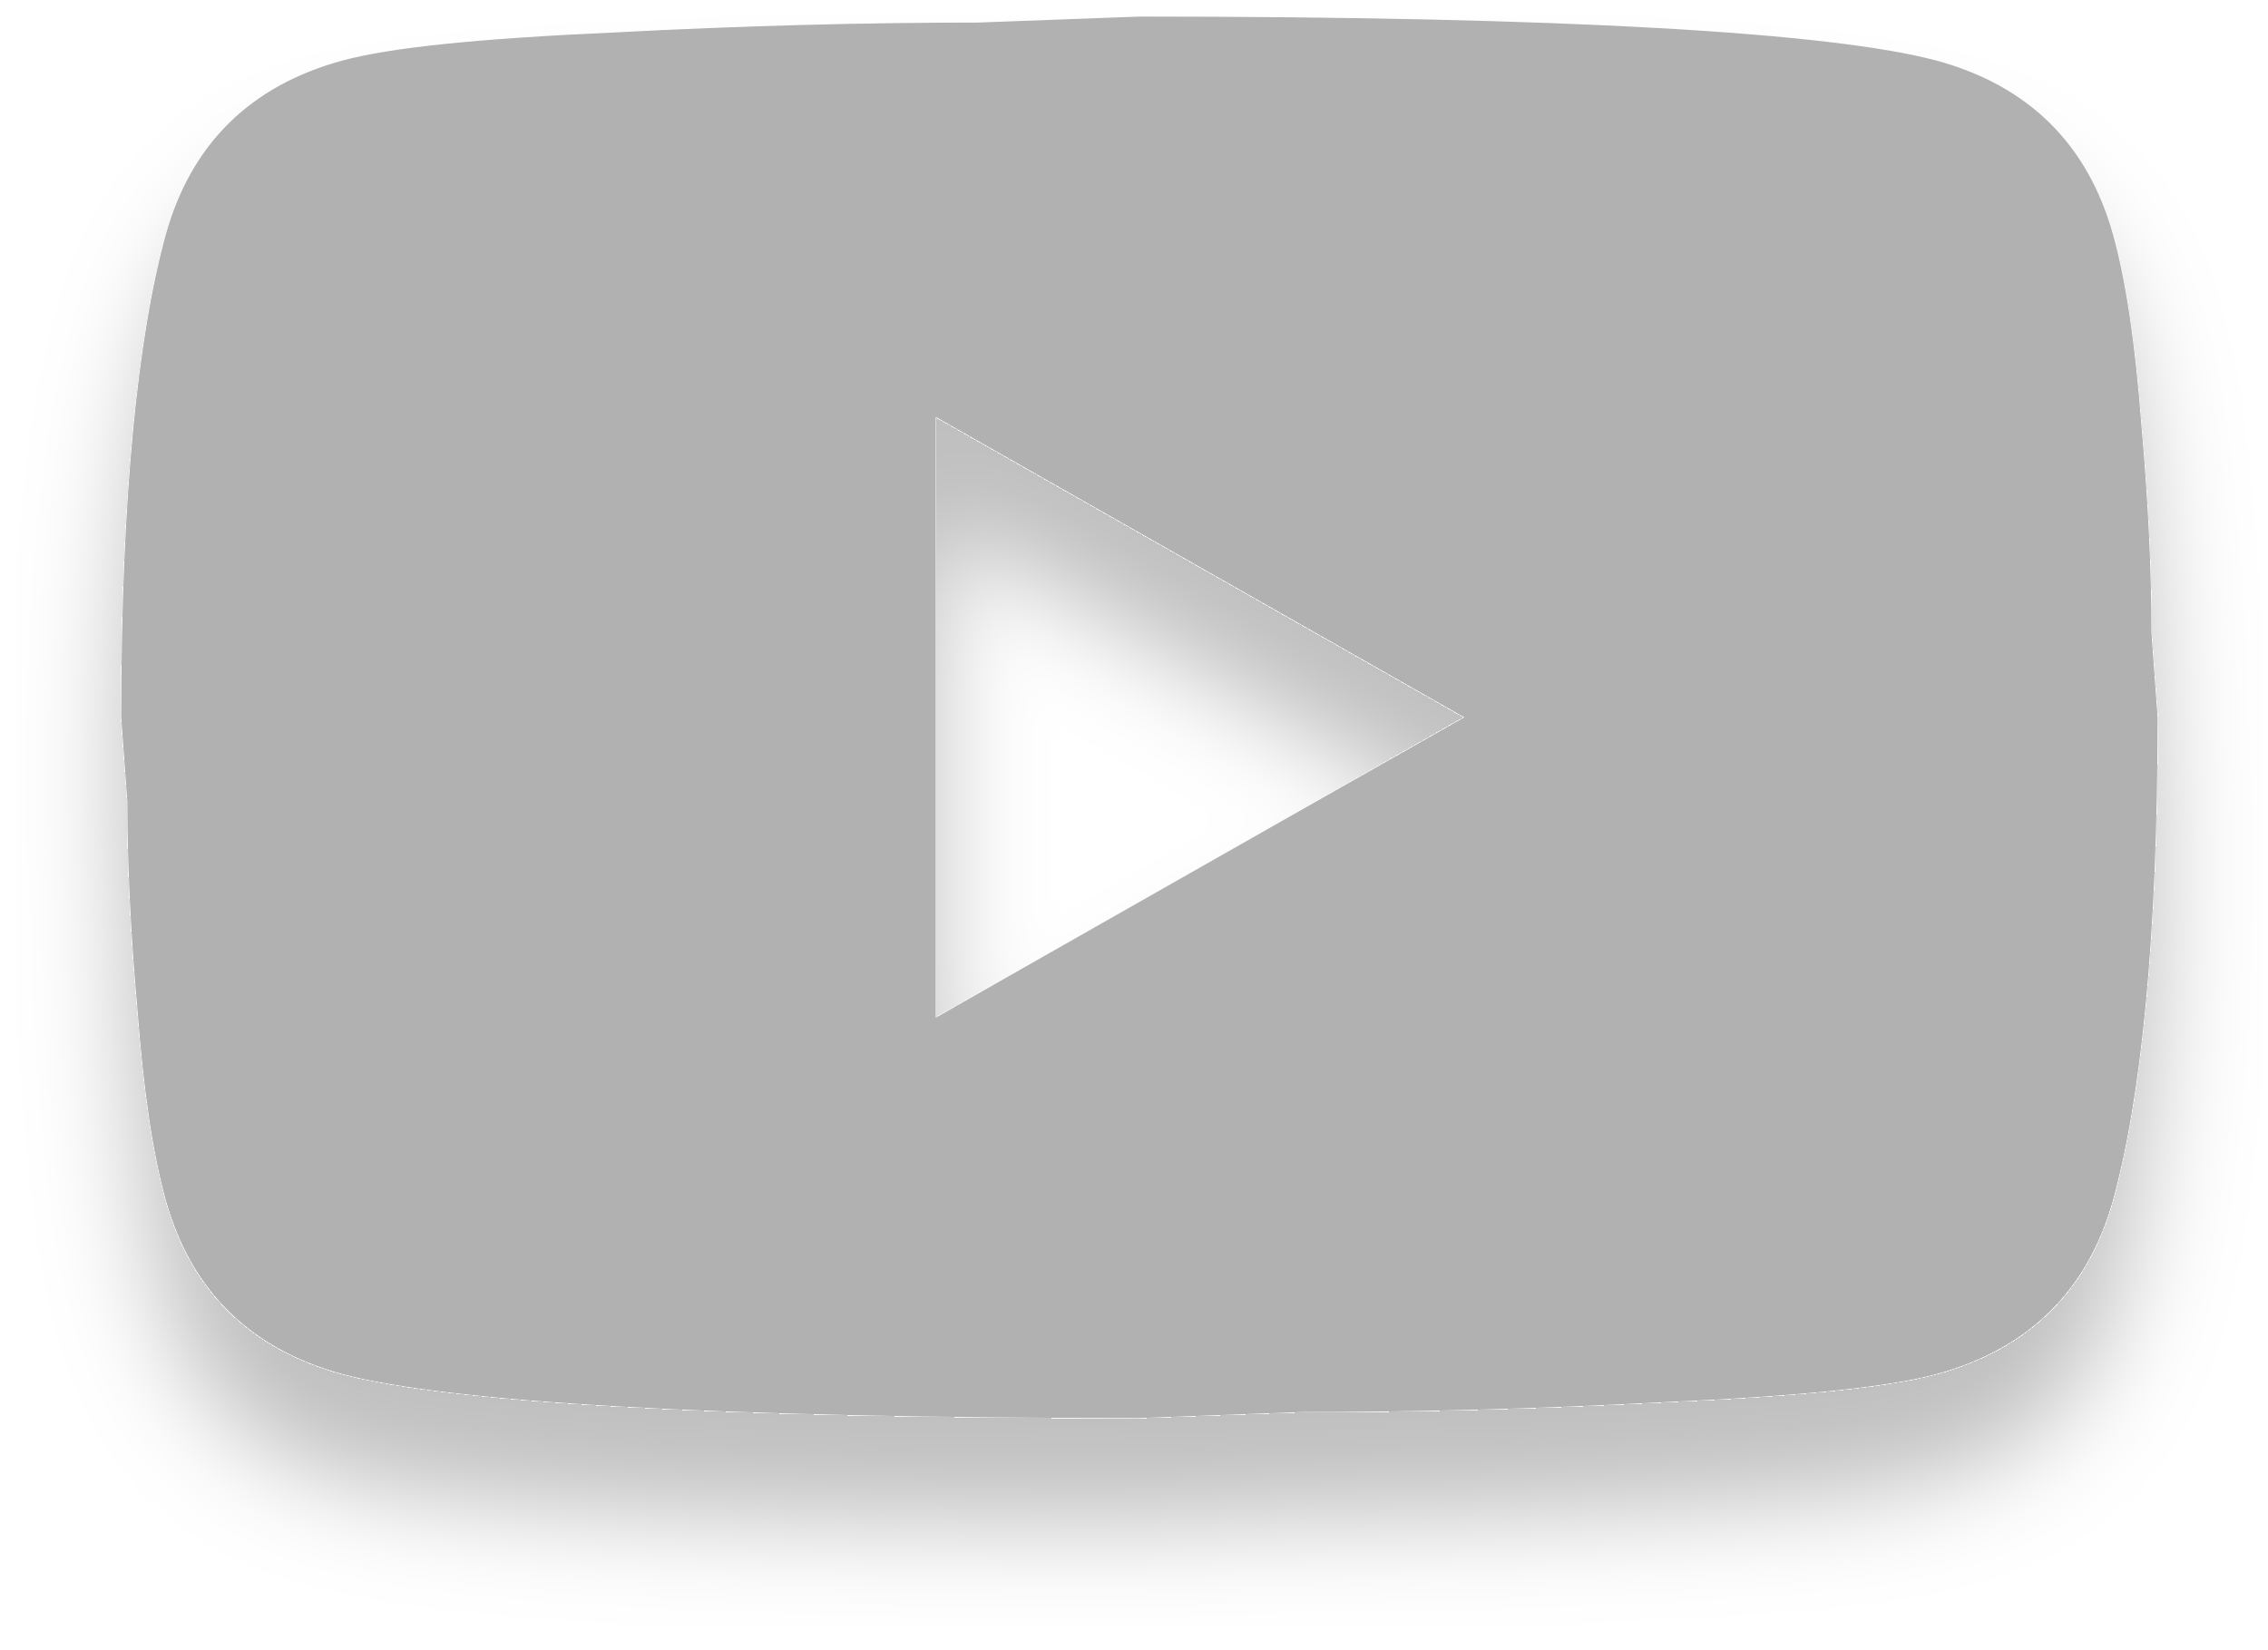
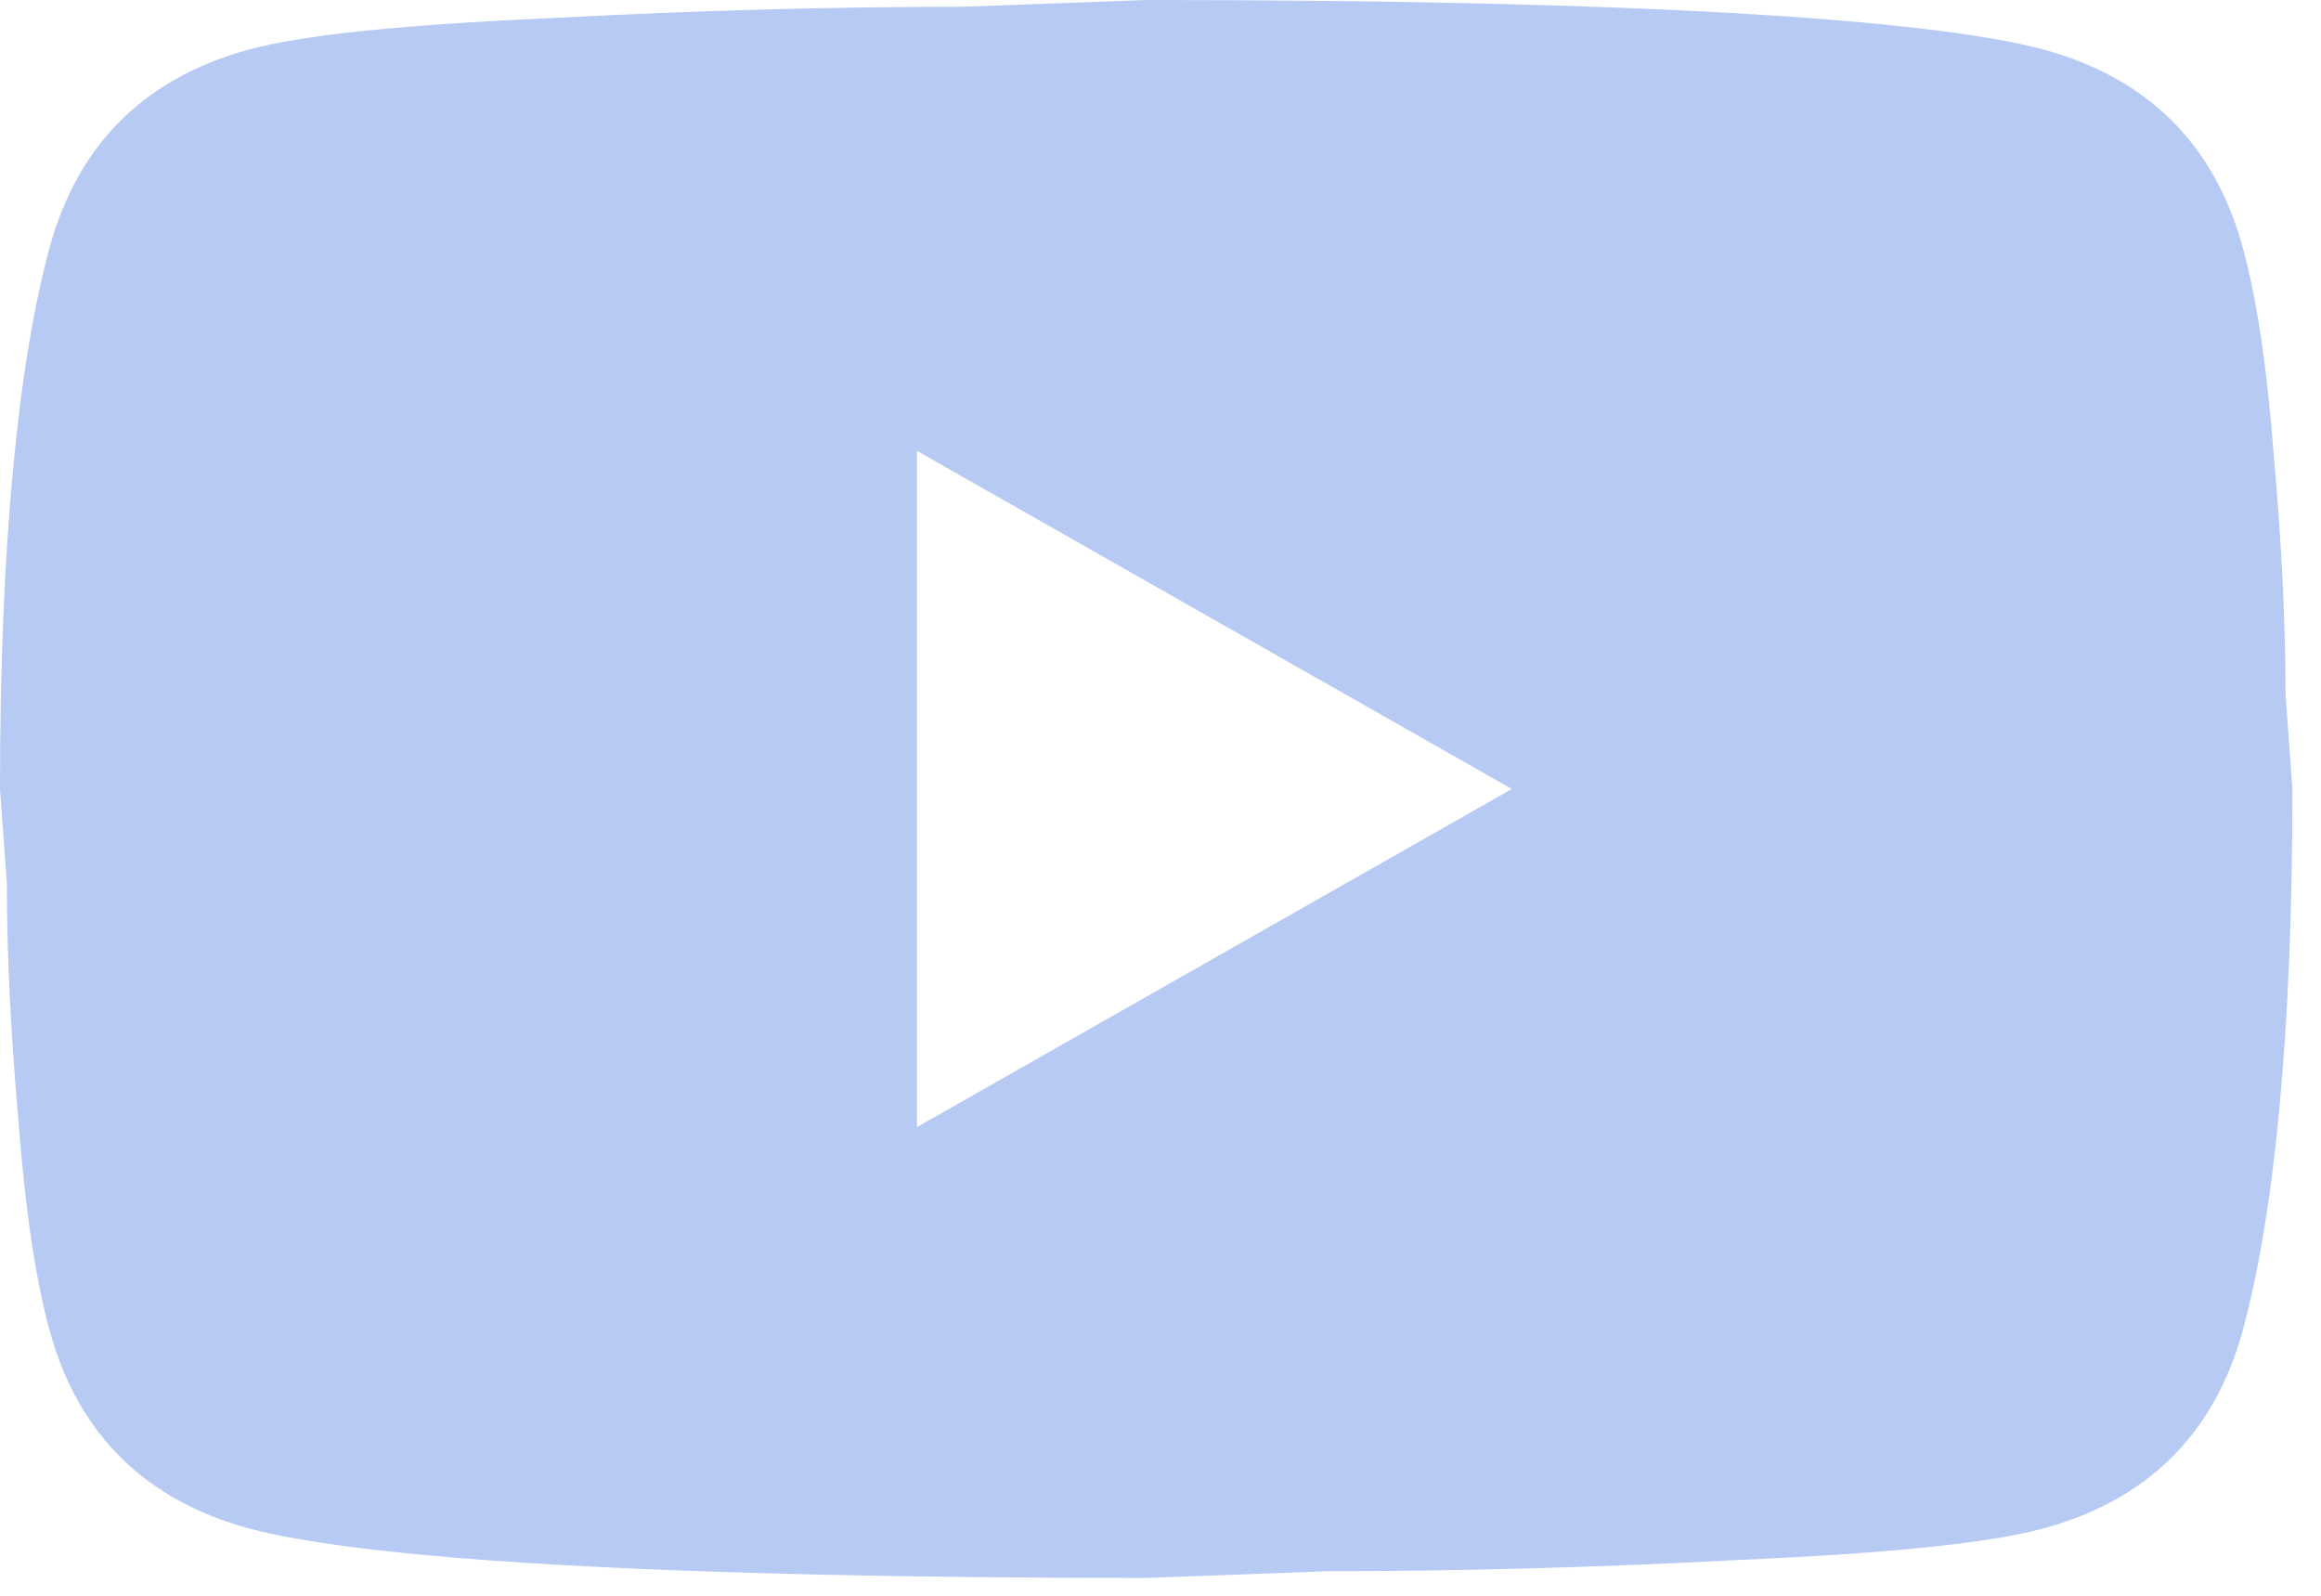
- <svg xmlns="http://www.w3.org/2000/svg" width="88" height="64" viewBox="0 0 88 64" fill="none">
-   <g filter="url(#filter0_d_1548_330)">
-     <path d="M36.309 39.49L56.813 27.836L36.309 16.181V39.49ZM81.979 9.072C82.492 10.898 82.848 13.346 83.085 16.453C83.361 19.561 83.48 22.242 83.48 24.573L83.717 27.836C83.717 36.343 83.085 42.598 81.979 46.599C80.991 50.095 78.7 52.348 75.144 53.319C73.287 53.824 69.889 54.174 64.675 54.407C59.539 54.679 54.837 54.796 50.492 54.796L44.21 55.029C27.657 55.029 17.345 54.407 13.276 53.319C9.72 52.348 7.429 50.095 6.441 46.599C5.928 44.773 5.572 42.326 5.335 39.218C5.059 36.11 4.94 33.43 4.94 31.099L4.703 27.836C4.703 19.328 5.335 13.074 6.441 9.072C7.429 5.576 9.72 3.323 13.276 2.352C15.133 1.847 18.53 1.497 23.745 1.264C28.881 0.992 33.583 0.876 37.928 0.876L44.21 0.643C60.763 0.643 71.075 1.264 75.144 2.352C78.7 3.323 80.991 5.576 81.979 9.072Z" fill="#B1B1B1" />
-   </g>
-   <defs>
-     <filter id="filter0_d_1548_330" x="0.703" y="0.643" width="87.016" height="62.386" filterUnits="userSpaceOnUse" color-interpolation-filters="sRGB">
-       <feFlood flood-opacity="0" result="BackgroundImageFix" />
-       <feColorMatrix in="SourceAlpha" type="matrix" values="0 0 0 0 0 0 0 0 0 0 0 0 0 0 0 0 0 0 127 0" result="hardAlpha" />
-       <feOffset dy="4" />
-       <feGaussianBlur stdDeviation="2" />
-       <feComposite in2="hardAlpha" operator="out" />
-       <feColorMatrix type="matrix" values="0 0 0 0 0 0 0 0 0 0 0 0 0 0 0 0 0 0 0.25 0" />
-       <feBlend mode="normal" in2="BackgroundImageFix" result="effect1_dropShadow_1548_330" />
-       <feBlend mode="normal" in="SourceGraphic" in2="effect1_dropShadow_1548_330" result="shape" />
-     </filter>
-   </defs>
+ <svg xmlns="http://www.w3.org/2000/svg" width="80" height="55" viewBox="0 0 80 55" fill="none">
+   <path d="M31.605 38.847L52.11 27.193L31.605 15.539V38.847ZM77.275 8.43C77.789 10.256 78.145 12.703 78.382 15.811C78.658 18.919 78.777 21.599 78.777 23.93L79.014 27.193C79.014 35.701 78.382 41.955 77.275 45.956C76.288 49.453 73.996 51.706 70.441 52.677C68.584 53.182 65.186 53.532 59.971 53.764C54.836 54.036 50.134 54.153 45.788 54.153L39.507 54.386C22.953 54.386 12.642 53.764 8.573 52.677C5.017 51.706 2.726 49.453 1.738 45.956C1.225 44.13 0.869 41.683 0.632 38.575C0.356 35.468 0.237 32.787 0.237 30.456L0 27.193C0 18.686 0.632 12.431 1.738 8.43C2.726 4.934 5.017 2.68 8.573 1.709C10.43 1.204 13.827 0.855 19.042 0.622C24.178 0.35 28.88 0.233 33.225 0.233L39.507 0C56.06 0 66.372 0.622 70.441 1.709C73.996 2.68 76.288 4.934 77.275 8.43Z" fill="#B6CAF4" />
</svg>
